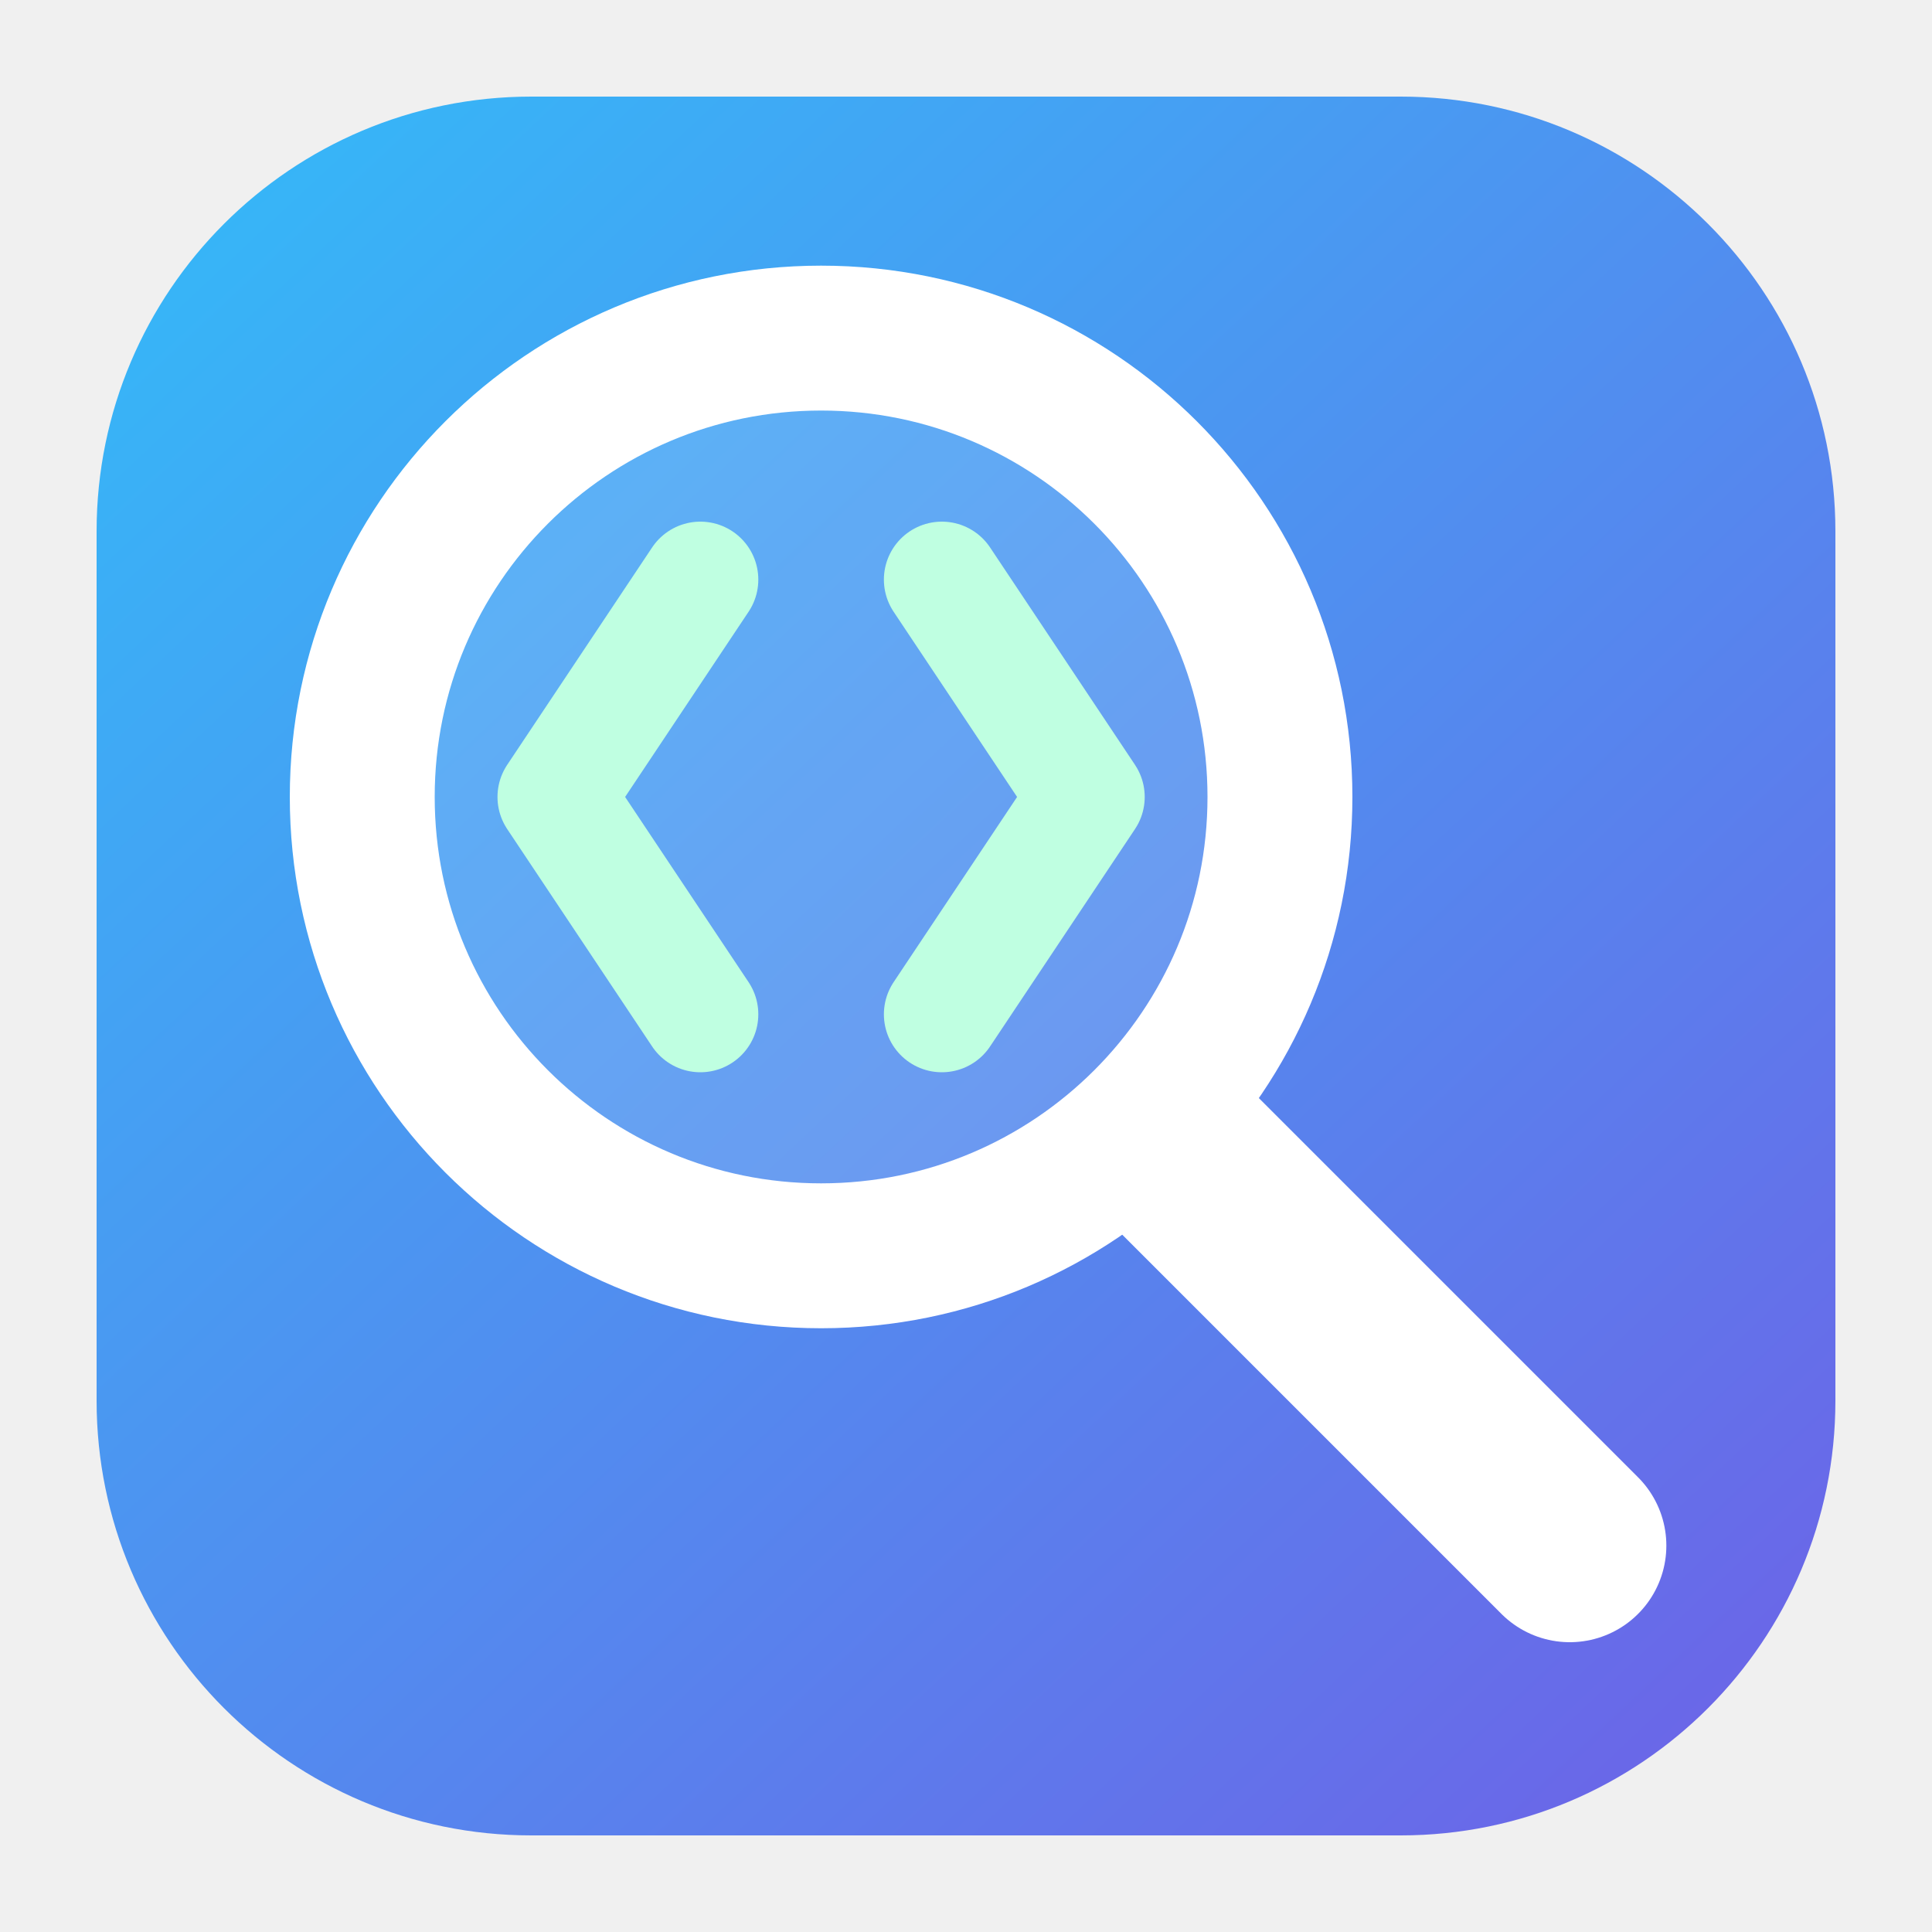
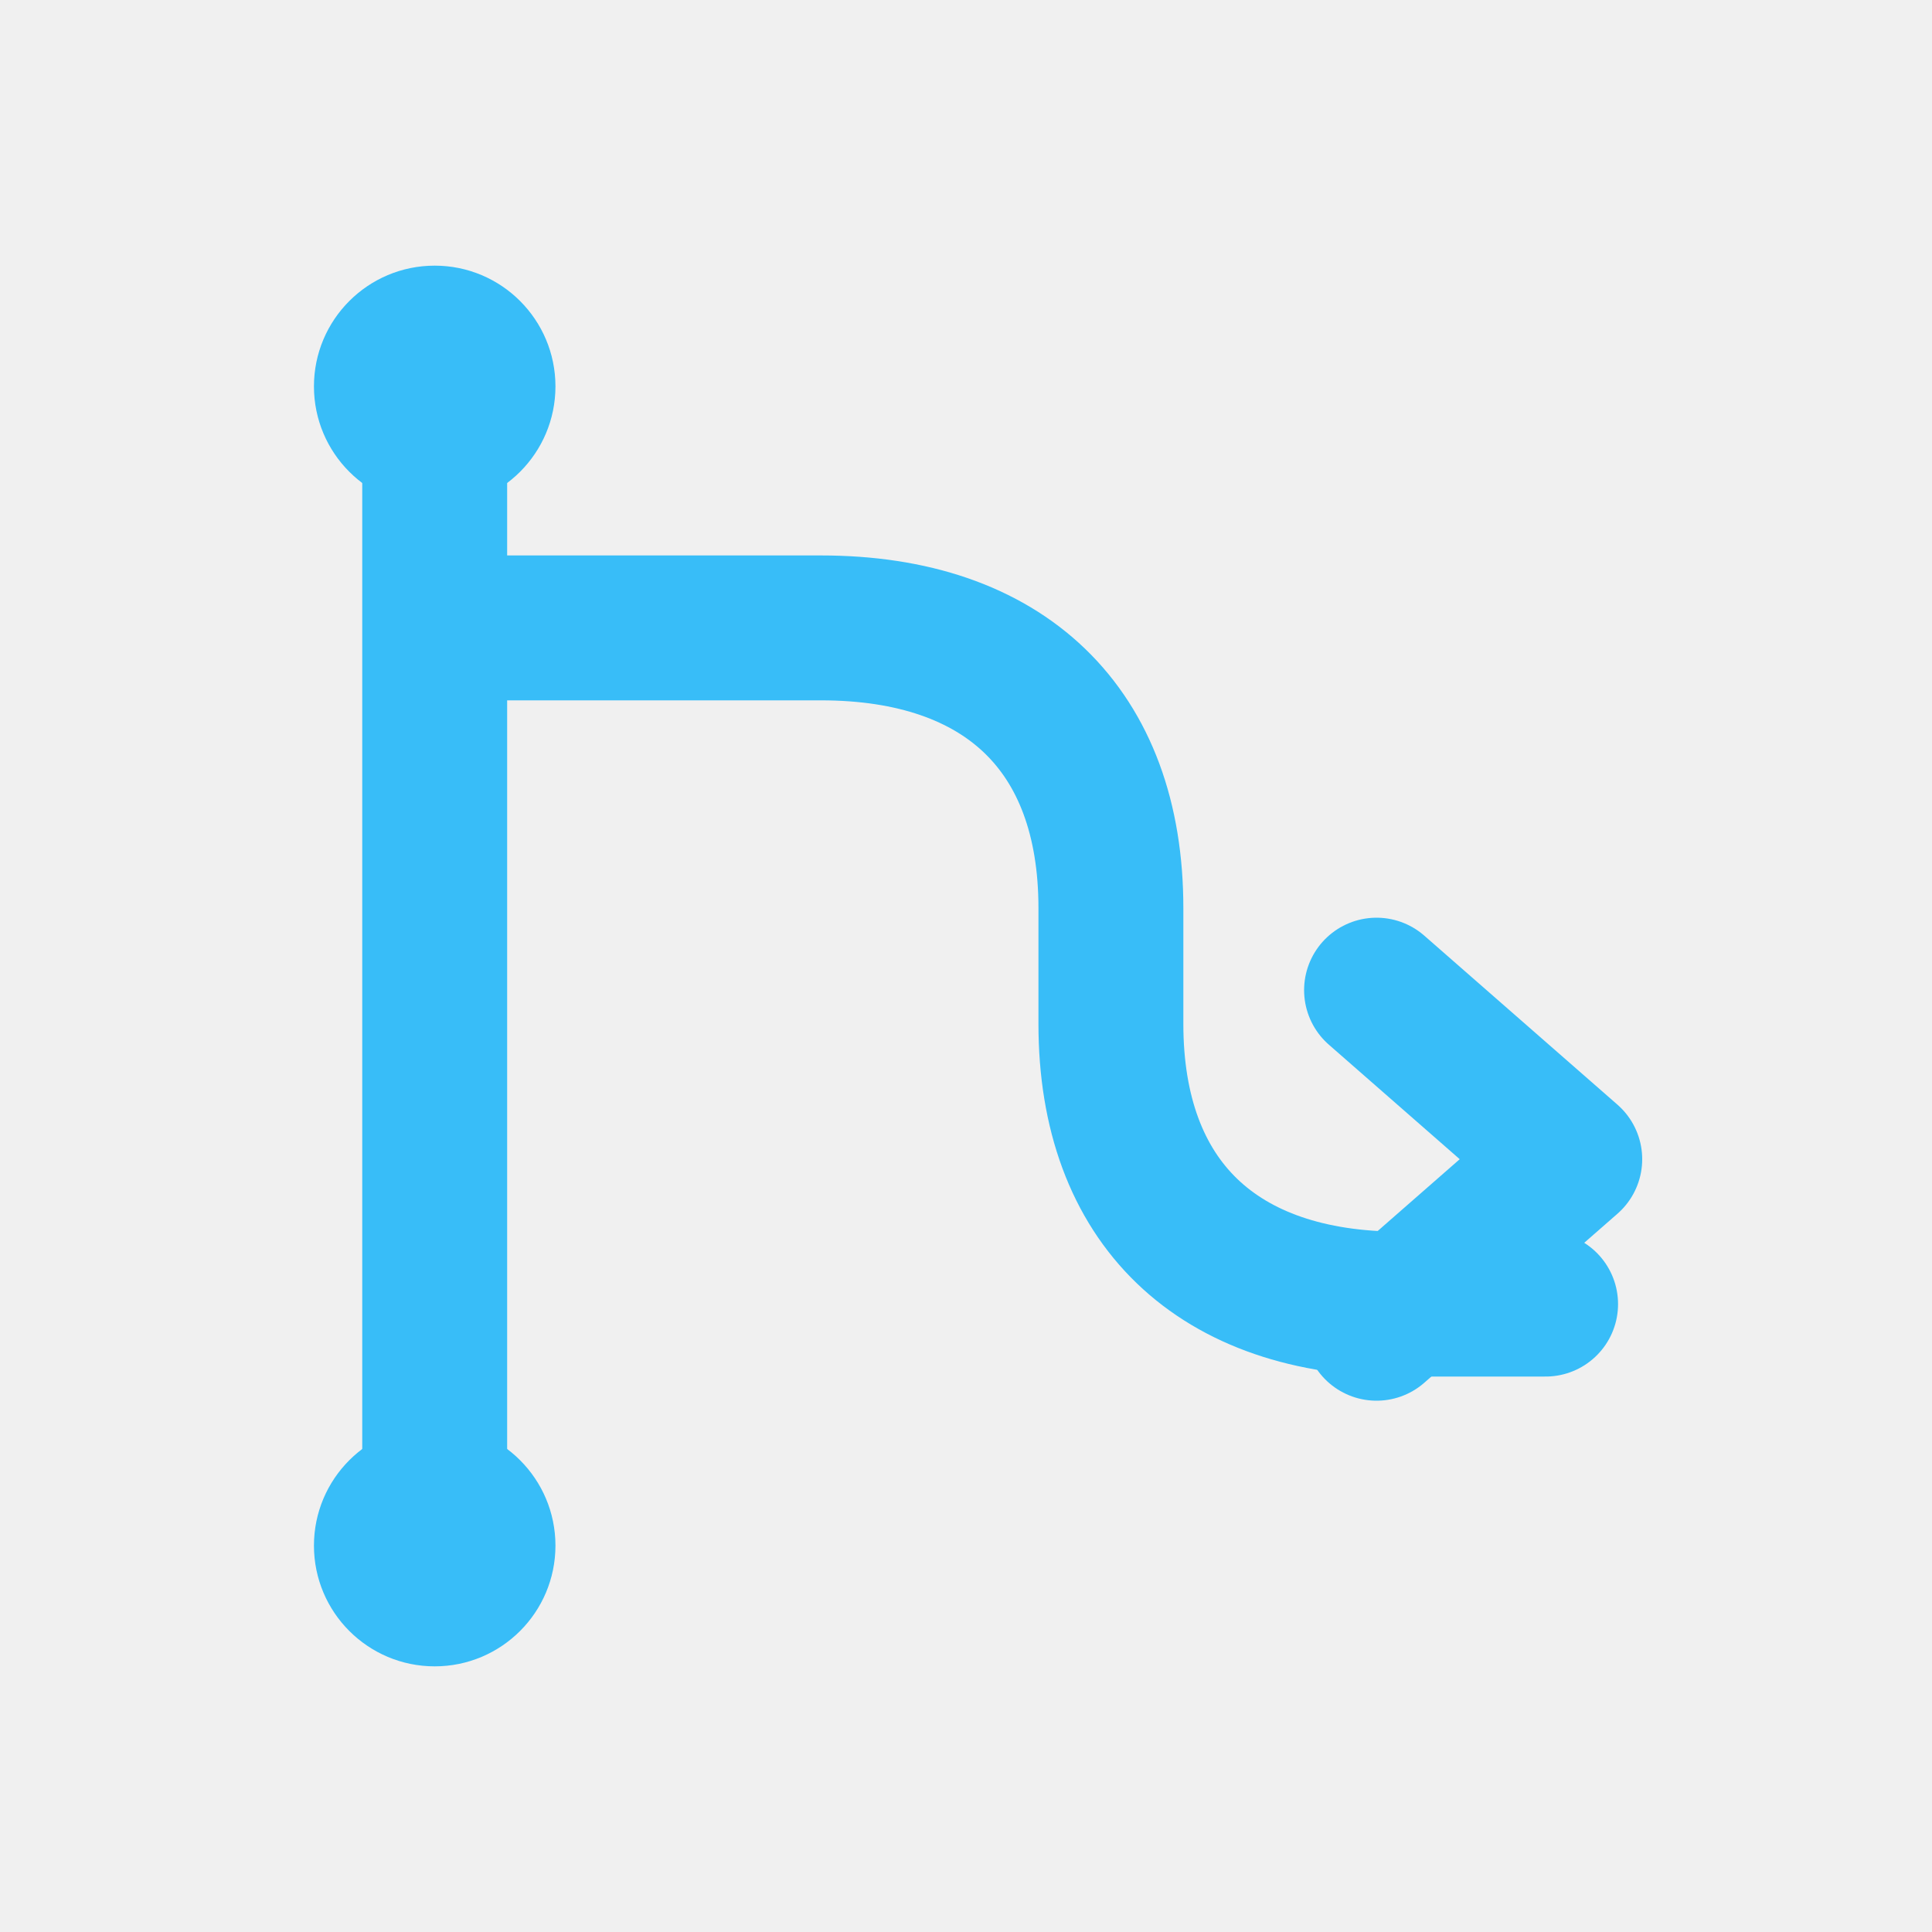
- <svg xmlns="http://www.w3.org/2000/svg" width="40" height="40" viewBox="0 0 40 40">
-   <defs>
-     <linearGradient id="g" x1="5" y1="4" x2="35" y2="36" gradientUnits="userSpaceOnUse">
-       <stop stop-color="#37B5F7" />
-       <stop offset="1" stop-color="#6A67E8" />
-     </linearGradient>
-   </defs>
-   <rect x="2" y="2" width="36" height="36" rx="9" fill="url(#g)" />
-   <circle cx="17" cy="16.5" r="9.5" fill="#FFFFFF" fill-opacity=".14" stroke="#FFFFFF" stroke-width="3" />
-   <path d="M24.2 23.7 32.5 32" stroke="#FFFFFF" stroke-width="4" stroke-linecap="round" />
-   <path d="M14.5 12 11.5 16.5l3 4.5M19.5 12l3 4.5-3 4.5" fill="none" stroke="#BFFFE1" stroke-width="2.4" stroke-linecap="round" stroke-linejoin="round" />
+ <svg xmlns="http://www.w3.org/2000/svg" width="40" height="40" viewBox="0 0 40 40" fill="none">
+   <path d="M9 8v24M9 13h8c3.8 0 6 2.1 6 5.8v2.4c0 3.7 2.2 5.8 6 5.8h3" stroke="#38BDF8" stroke-width="3" stroke-linecap="round" stroke-linejoin="round" />
+   <path d="m28.5 20.5 4 3.5-4 3.5" stroke="#38BDF8" stroke-width="3" stroke-linecap="round" stroke-linejoin="round" />
+   <circle cx="9" cy="8" r="2.5" fill="#38BDF8" />
+   <circle cx="9" cy="32" r="2.5" fill="#38BDF8" />
</svg>
